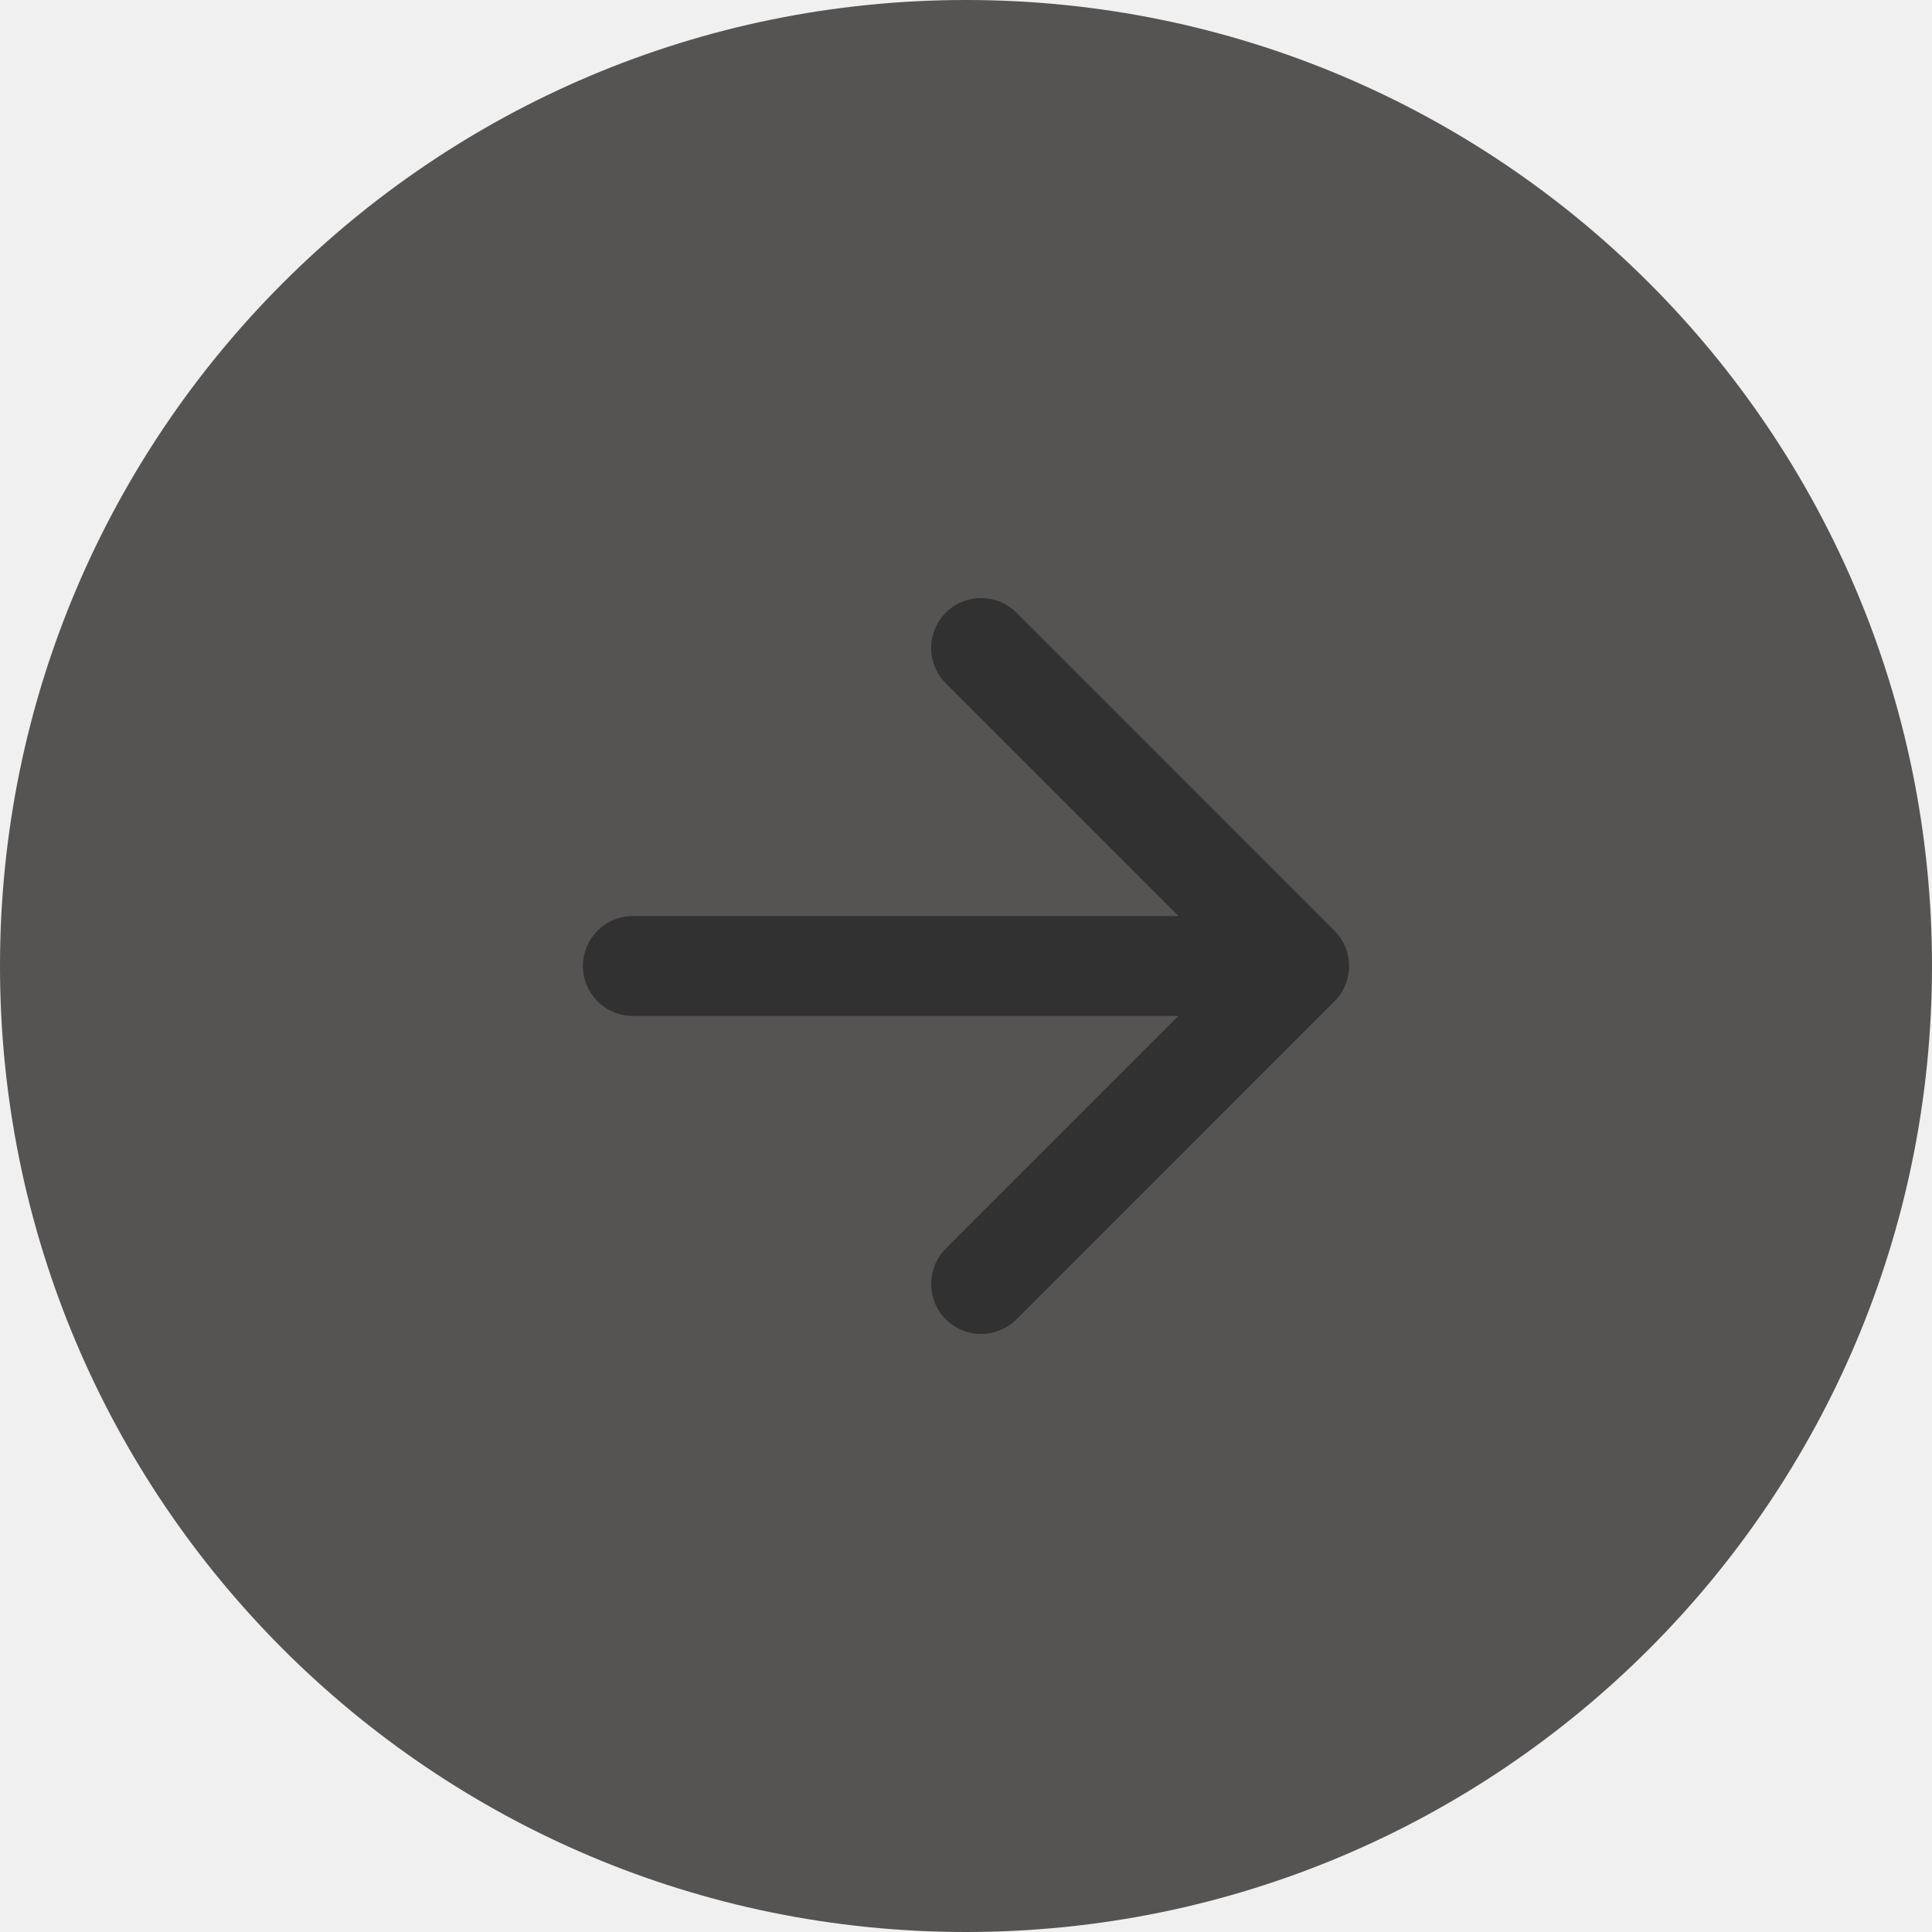
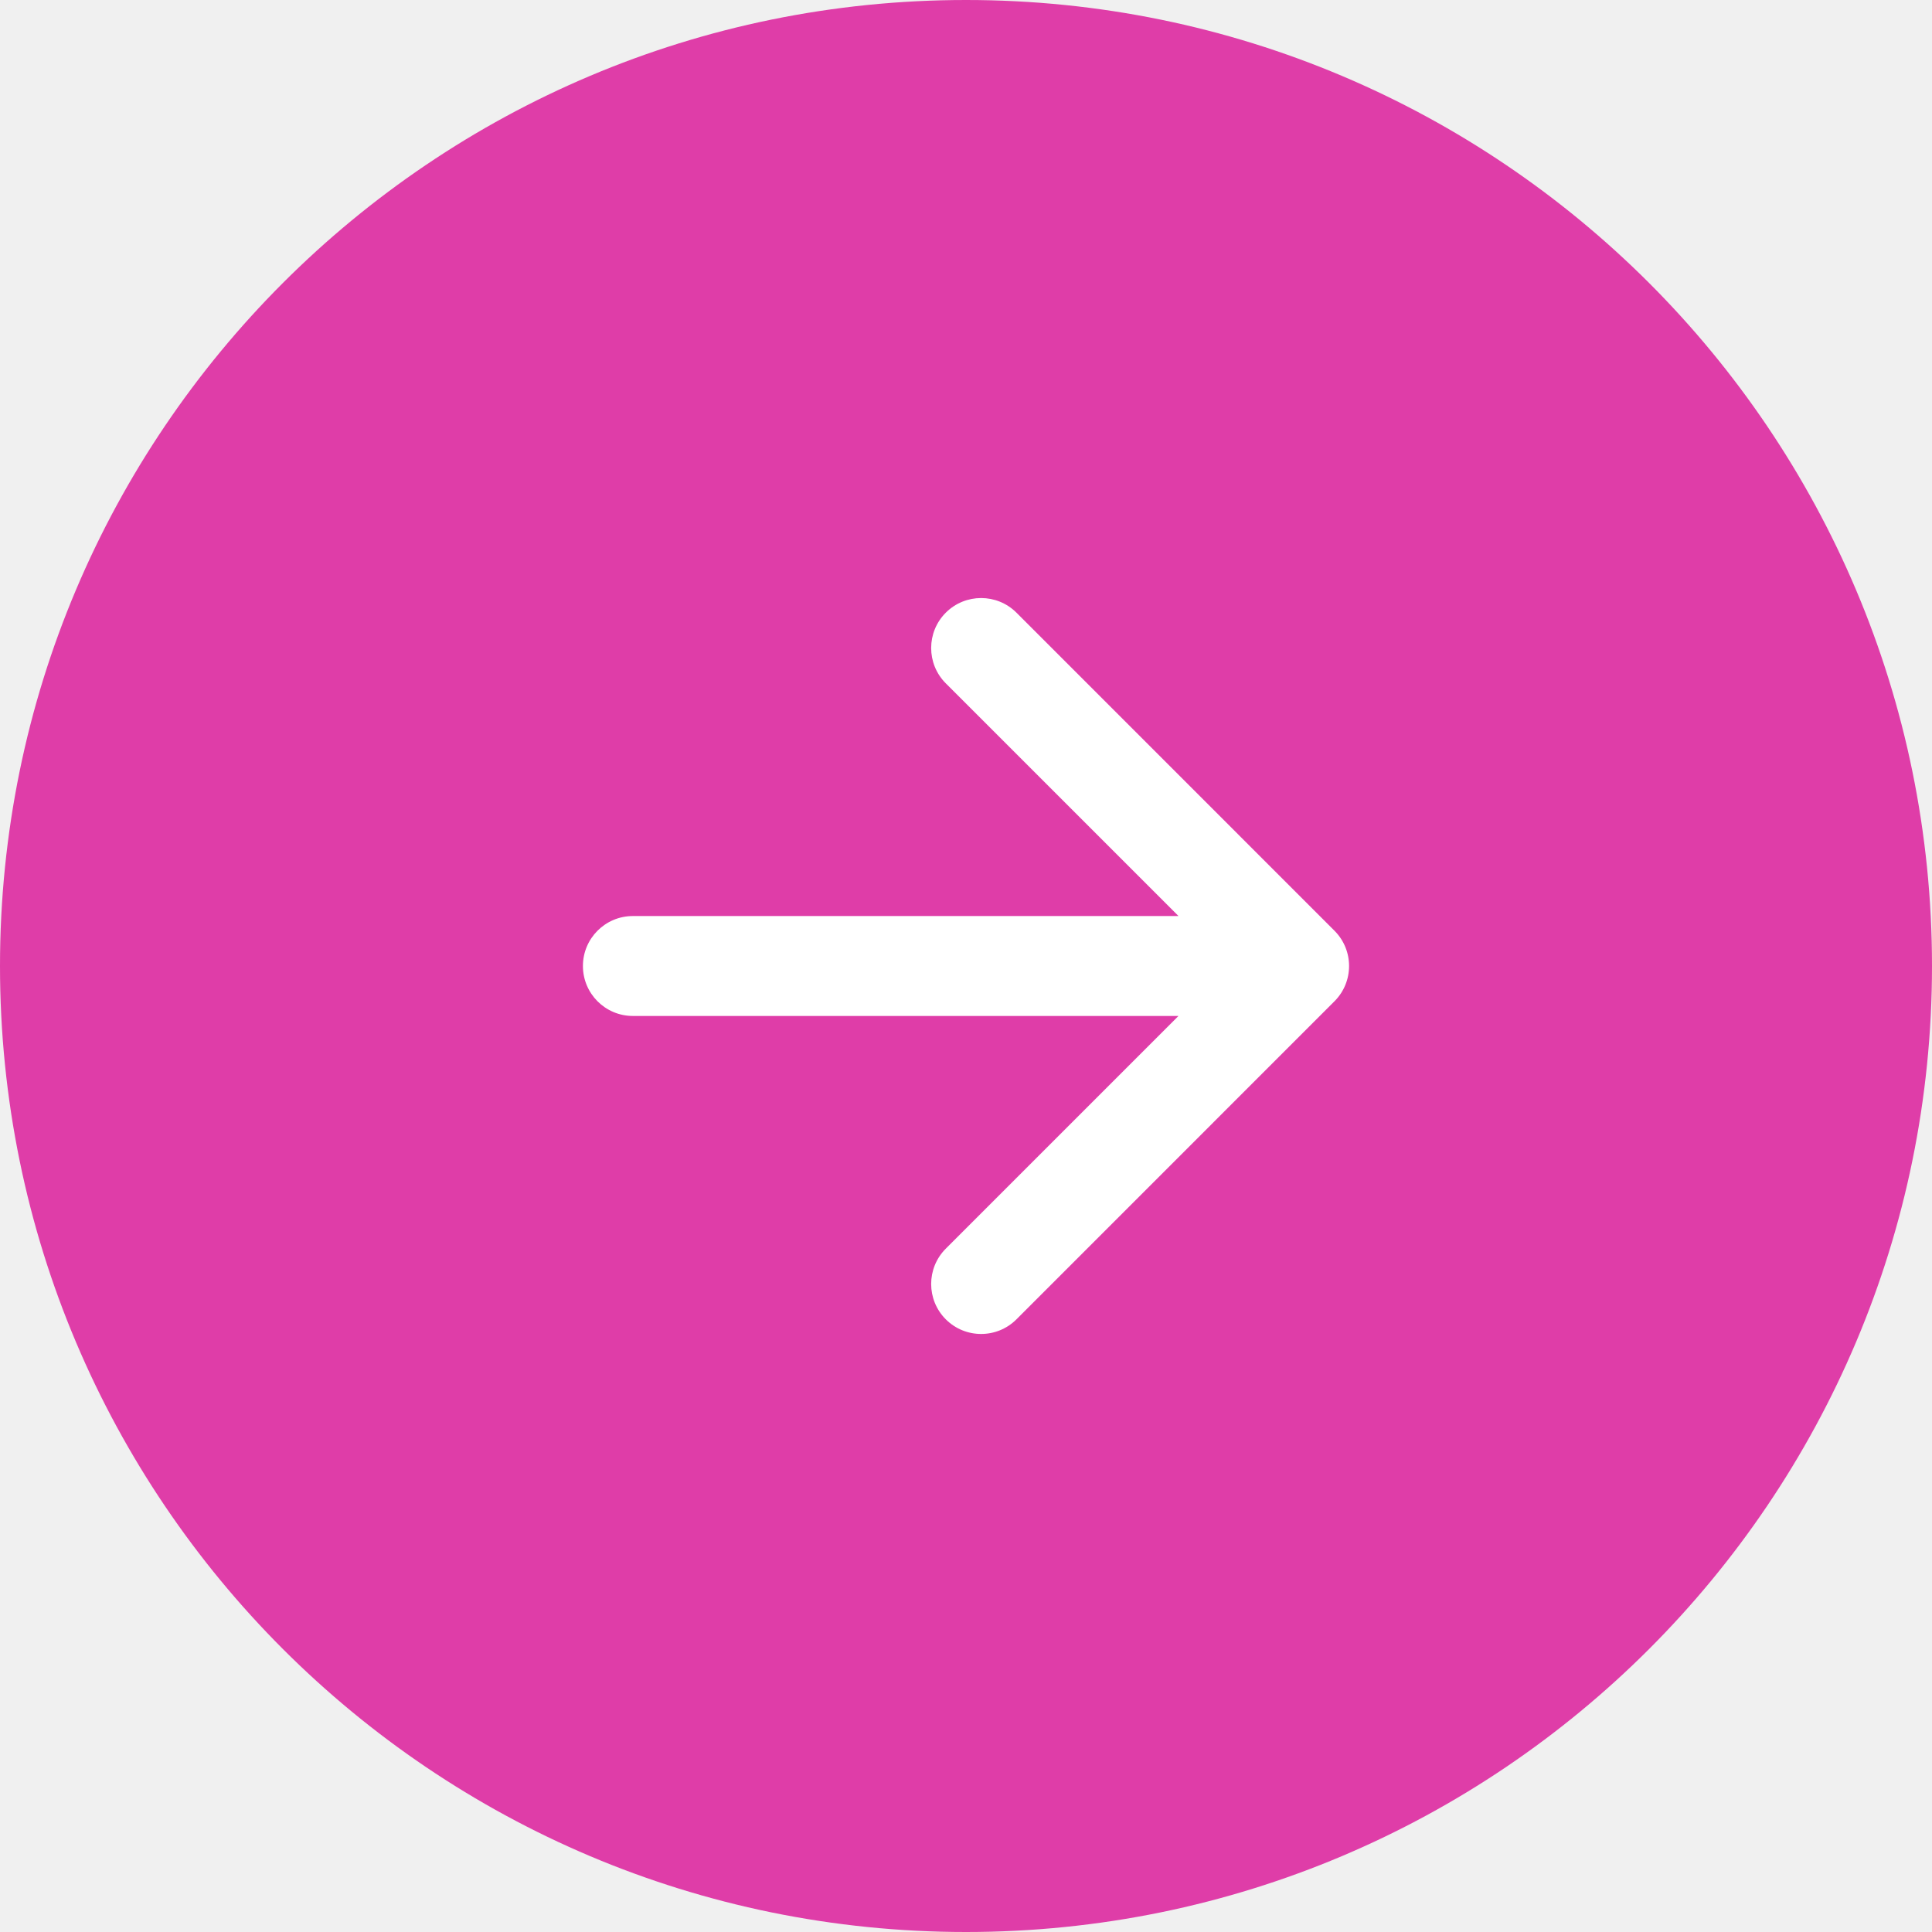
<svg xmlns="http://www.w3.org/2000/svg" width="50" height="50" viewBox="0 0 50 50" fill="none">
-   <circle cx="25" cy="25" r="25" fill="#565353" />
-   <path d="M16.379 23.707C15.665 23.707 15.086 24.286 15.086 25C15.086 25.714 15.665 26.293 16.379 26.293V25V23.707ZM34.535 25.914C35.04 25.409 35.04 24.591 34.535 24.086L26.306 15.856C25.801 15.351 24.982 15.351 24.477 15.856C23.972 16.361 23.972 17.18 24.477 17.685L31.792 25L24.477 32.315C23.972 32.82 23.972 33.639 24.477 34.144C24.982 34.649 25.801 34.649 26.306 34.144L34.535 25.914ZM16.379 25V26.293H33.621V25V23.707H16.379V25Z" fill="#313131" />
+   <circle cx="25" cy="25" r="25" fill="#DF3DA8" />
+   <path d="M16.379 23.707C15.665 23.707 15.086 24.286 15.086 25C15.086 25.714 15.665 26.293 16.379 26.293V25V23.707ZM34.535 25.914C35.04 25.409 35.04 24.591 34.535 24.086L26.306 15.856C25.801 15.351 24.982 15.351 24.477 15.856C23.972 16.361 23.972 17.18 24.477 17.685L31.792 25L24.477 32.315C23.972 32.82 23.972 33.639 24.477 34.144C24.982 34.649 25.801 34.649 26.306 34.144L34.535 25.914ZM16.379 25V26.293H33.621V25V23.707H16.379V25Z" fill="#FFFFFF" />
</svg>
